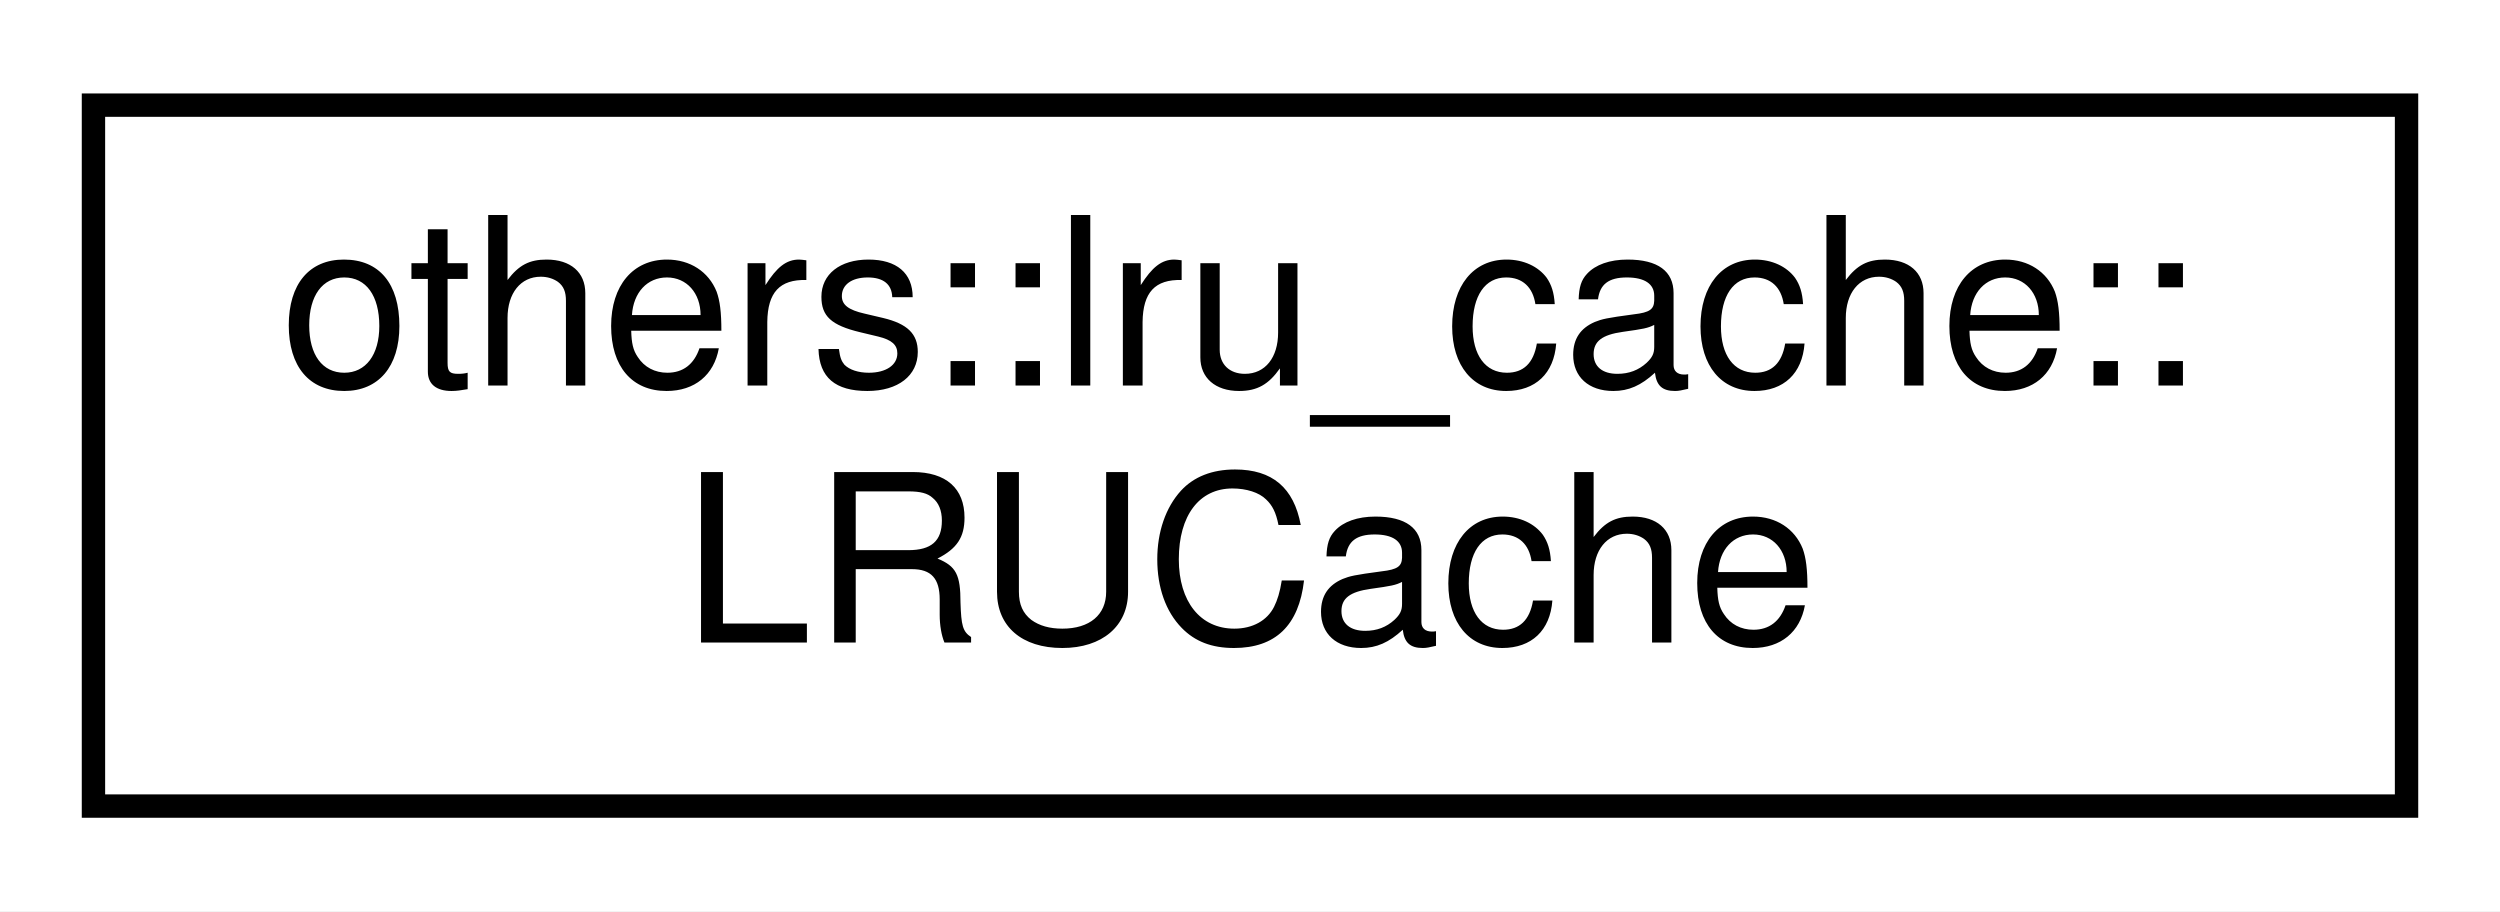
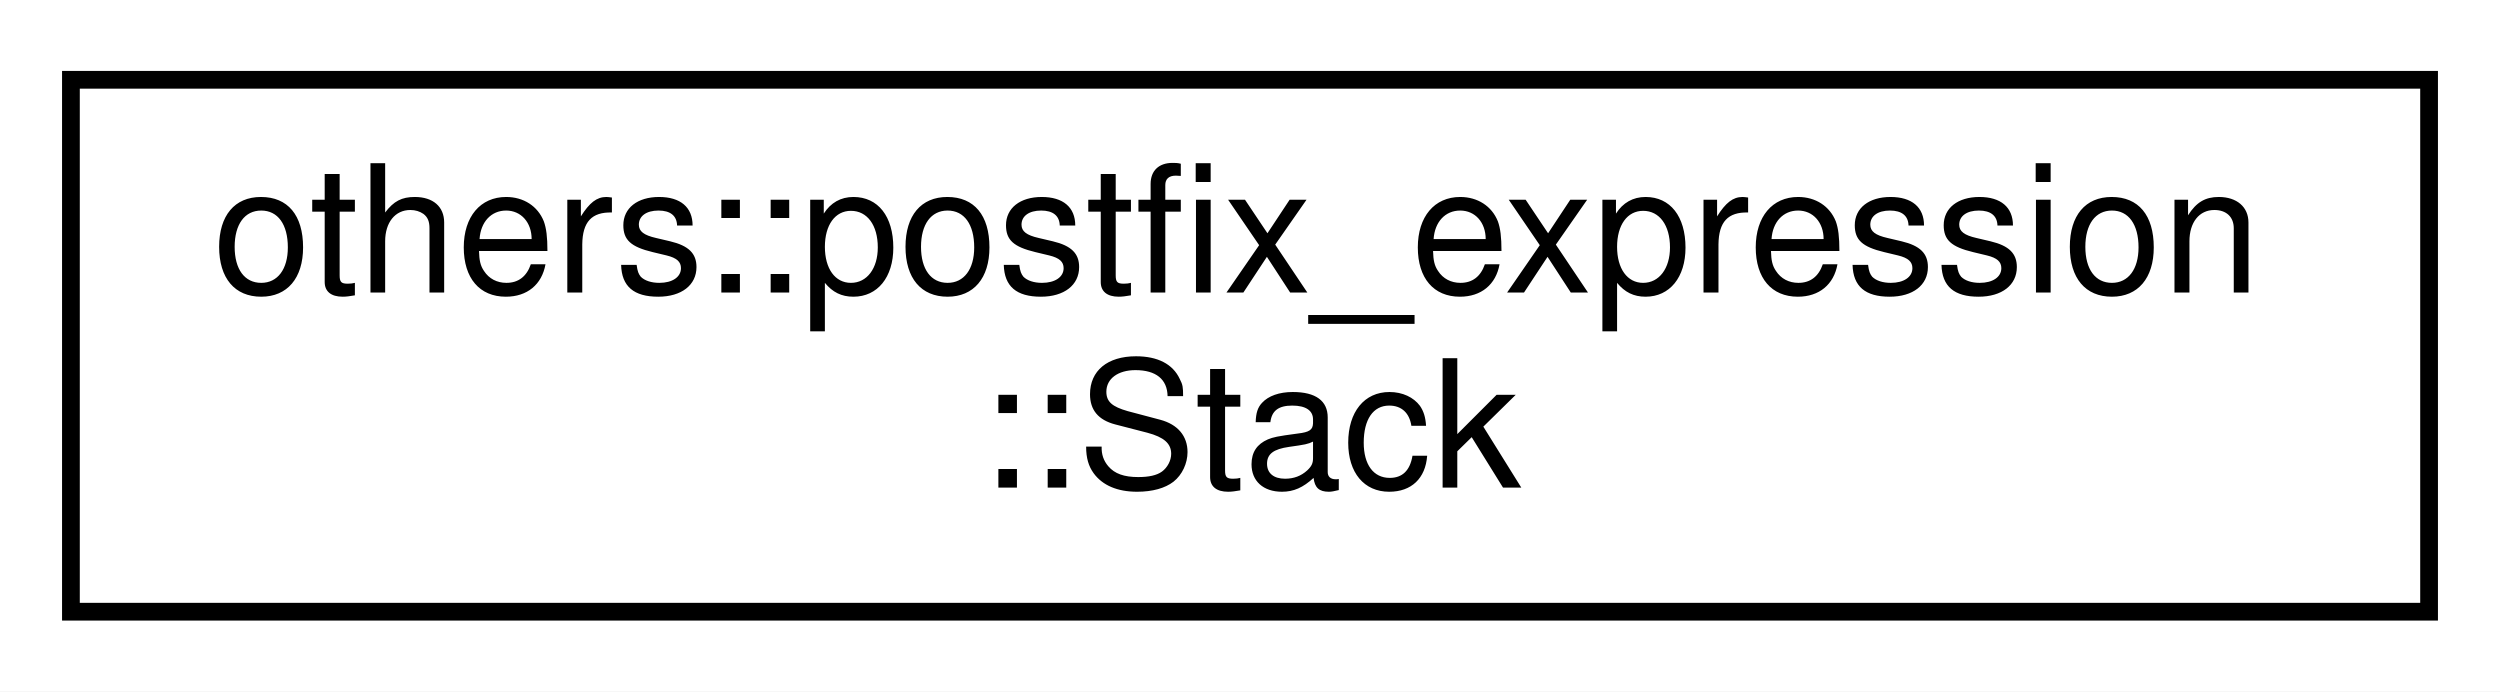
- <svg xmlns="http://www.w3.org/2000/svg" xmlns:xlink="http://www.w3.org/1999/xlink" width="107pt" height="39pt" viewBox="0.00 0.00 107.00 39.00">
+ <svg xmlns="http://www.w3.org/2000/svg" xmlns:xlink="http://www.w3.org/1999/xlink" width="141pt" height="39pt" viewBox="0.00 0.00 141.00 39.00">
  <g id="graph0" class="graph" transform="scale(1 1) rotate(0) translate(4 35)">
-     <polygon fill="white" stroke="transparent" points="-4,4 -4,-35 103,-35 103,4 -4,4" />
+     <polygon fill="white" stroke="transparent" points="-4,4 -4,-35 137,-35 137,4 -4,4" />
    <g id="node1" class="node">
      <g id="a_node1">
-         <a xlink:href="d6/dae/classothers_1_1lru__cache_1_1_l_r_u_cache.html" target="_top" xlink:title="LRU cache class.">
-           <polygon fill="white" stroke="black" points="0,-0.5 0,-30.5 99,-30.5 99,-0.5 0,-0.5" />
-           <text text-anchor="start" x="8" y="-18.5" font-family="Helvetica,sans-Serif" font-size="10.00">others::lru_cache::</text>
-           <text text-anchor="middle" x="49.5" y="-7.5" font-family="Helvetica,sans-Serif" font-size="10.00">LRUCache</text>
+         <a xlink:href="d5/d8a/classothers_1_1postfix__expression_1_1_stack.html" target="_top" xlink:title="Creates an array to be used as stack for storing values.">
+           <polygon fill="white" stroke="black" points="0,-0.5 0,-30.5 133,-30.5 133,-0.5 0,-0.5" />
+           <text text-anchor="start" x="8" y="-18.5" font-family="Helvetica,sans-Serif" font-size="10.00">others::postfix_expression</text>
+           <text text-anchor="middle" x="66.5" y="-7.5" font-family="Helvetica,sans-Serif" font-size="10.00">::Stack</text>
        </a>
      </g>
    </g>
  </g>
</svg>
